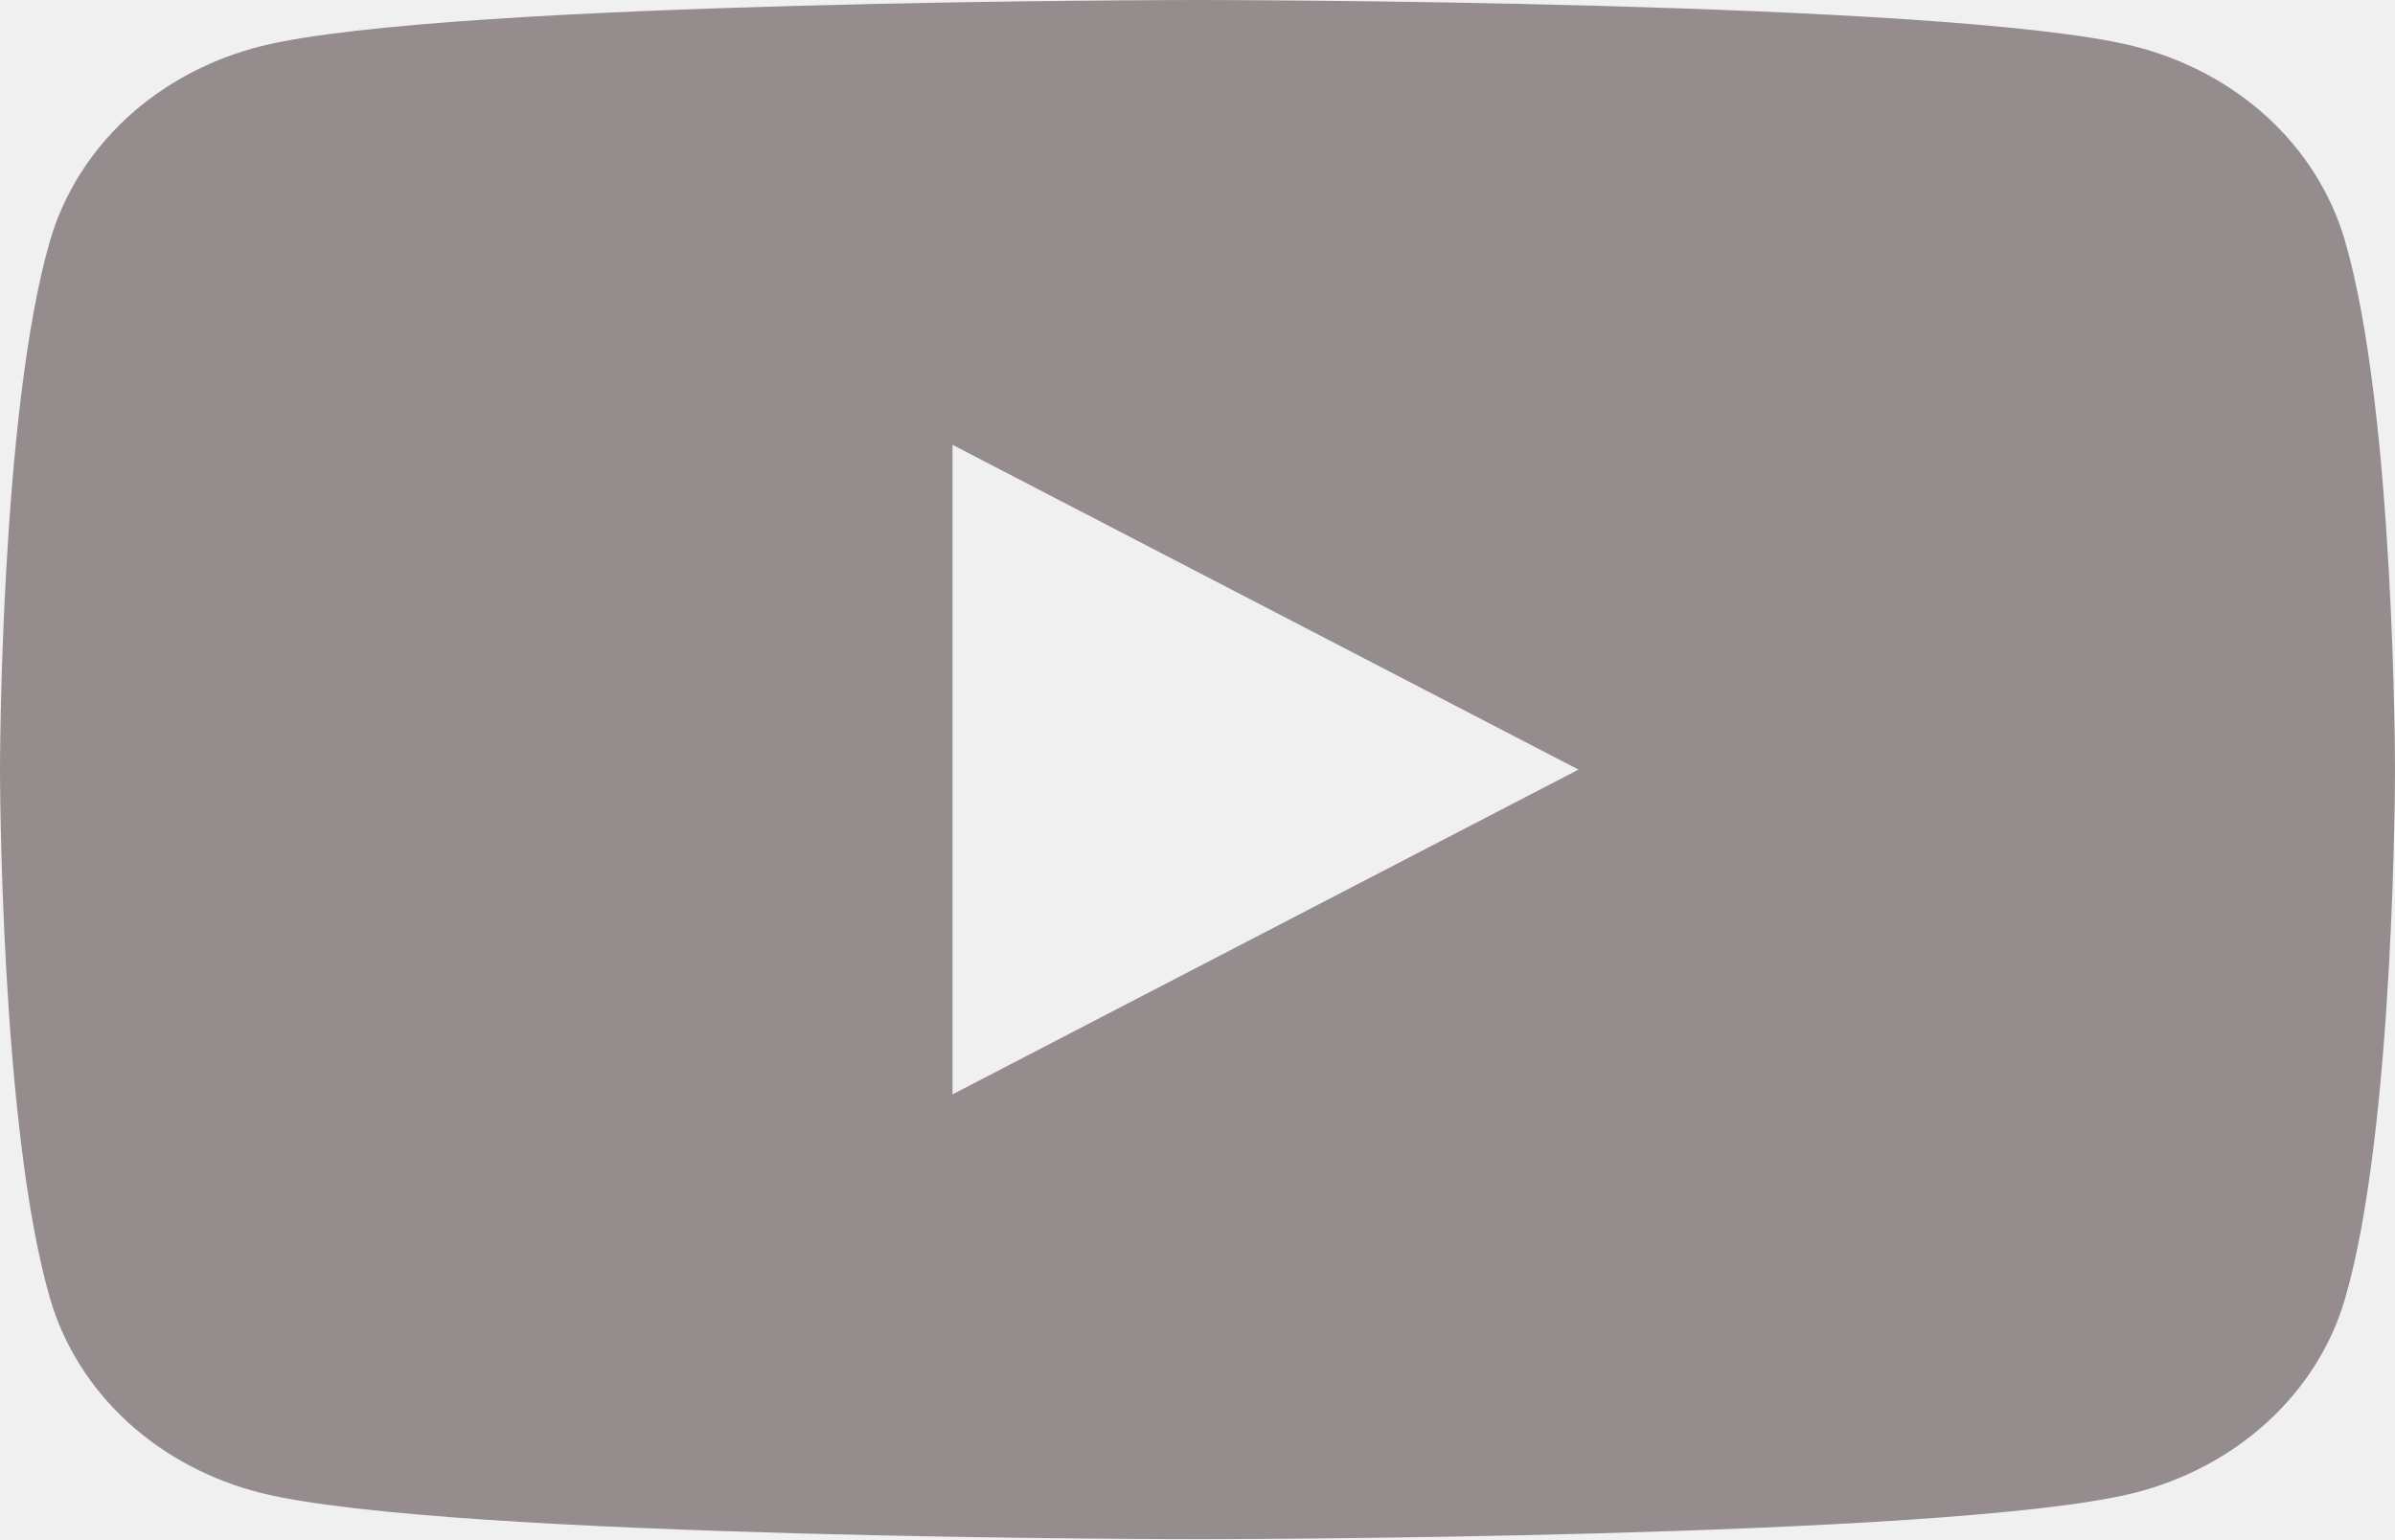
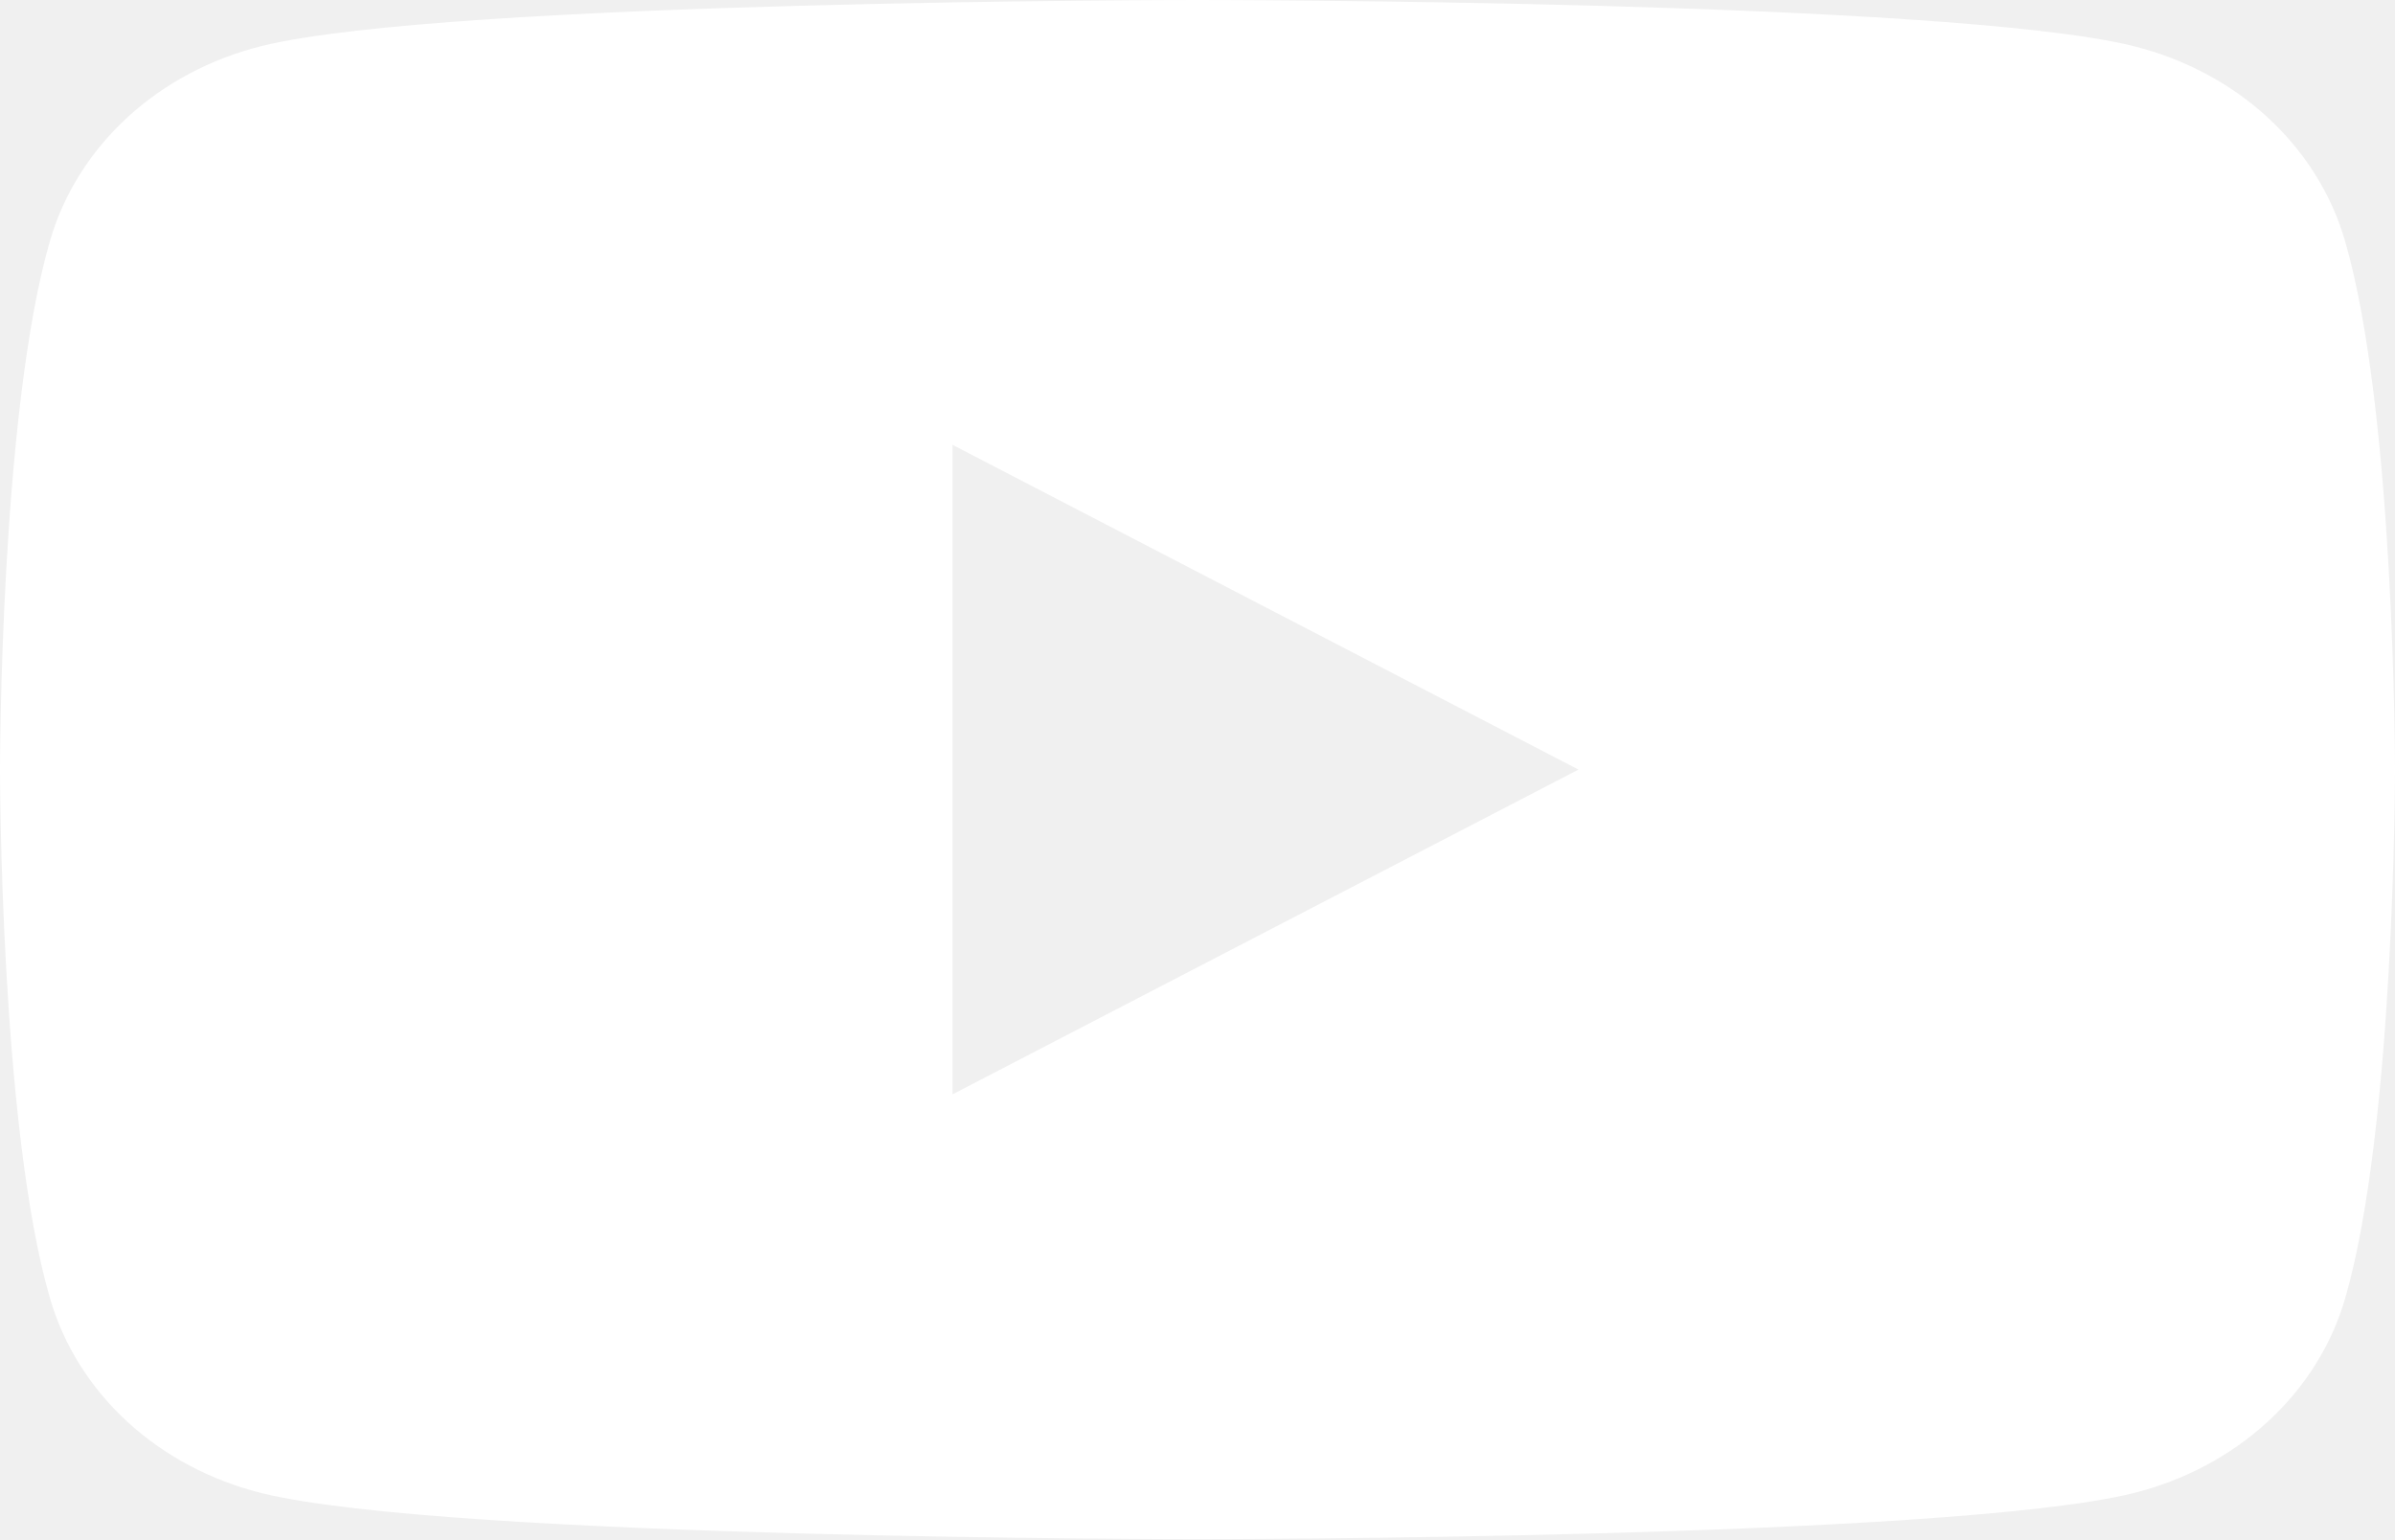
<svg xmlns="http://www.w3.org/2000/svg" width="14" height="9" viewBox="0 0 14 9" fill="none">
-   <path d="M13.707 1.406C13.628 1.134 13.472 0.886 13.255 0.686C13.038 0.487 12.767 0.343 12.469 0.269C11.378 6.34467e-08 7 0 7 0C7 0 2.622 6.34467e-08 1.53 0.269C1.233 0.343 0.962 0.487 0.745 0.686C0.528 0.886 0.372 1.134 0.293 1.406C0 2.408 0 4.5 0 4.5C0 4.5 0 6.592 0.293 7.594C0.372 7.866 0.528 8.114 0.745 8.314C0.962 8.513 1.233 8.657 1.531 8.731C2.622 9 7 9 7 9C7 9 11.378 9 12.47 8.731C12.767 8.657 13.038 8.513 13.255 8.314C13.473 8.114 13.629 7.866 13.708 7.594C14 6.592 14 4.5 14 4.5C14 4.5 14 2.408 13.707 1.406ZM5.568 6.399V2.601L9.227 4.5L5.568 6.399Z" fill="#958D8D" />
+   <path d="M13.707 1.406C13.628 1.134 13.472 0.886 13.255 0.686C13.038 0.487 12.767 0.343 12.469 0.269C11.378 6.34467e-08 7 0 7 0C7 0 2.622 6.34467e-08 1.53 0.269C1.233 0.343 0.962 0.487 0.745 0.686C0.528 0.886 0.372 1.134 0.293 1.406C0 2.408 0 4.5 0 4.5C0 4.5 0 6.592 0.293 7.594C0.372 7.866 0.528 8.114 0.745 8.314C0.962 8.513 1.233 8.657 1.531 8.731C2.622 9 7 9 7 9C7 9 11.378 9 12.47 8.731C12.767 8.657 13.038 8.513 13.255 8.314C13.473 8.114 13.629 7.866 13.708 7.594C14 6.592 14 4.5 14 4.5C14 4.5 14 2.408 13.707 1.406ZM5.568 6.399V2.601L9.227 4.5L5.568 6.399Z" fill="#fff" />
</svg>
